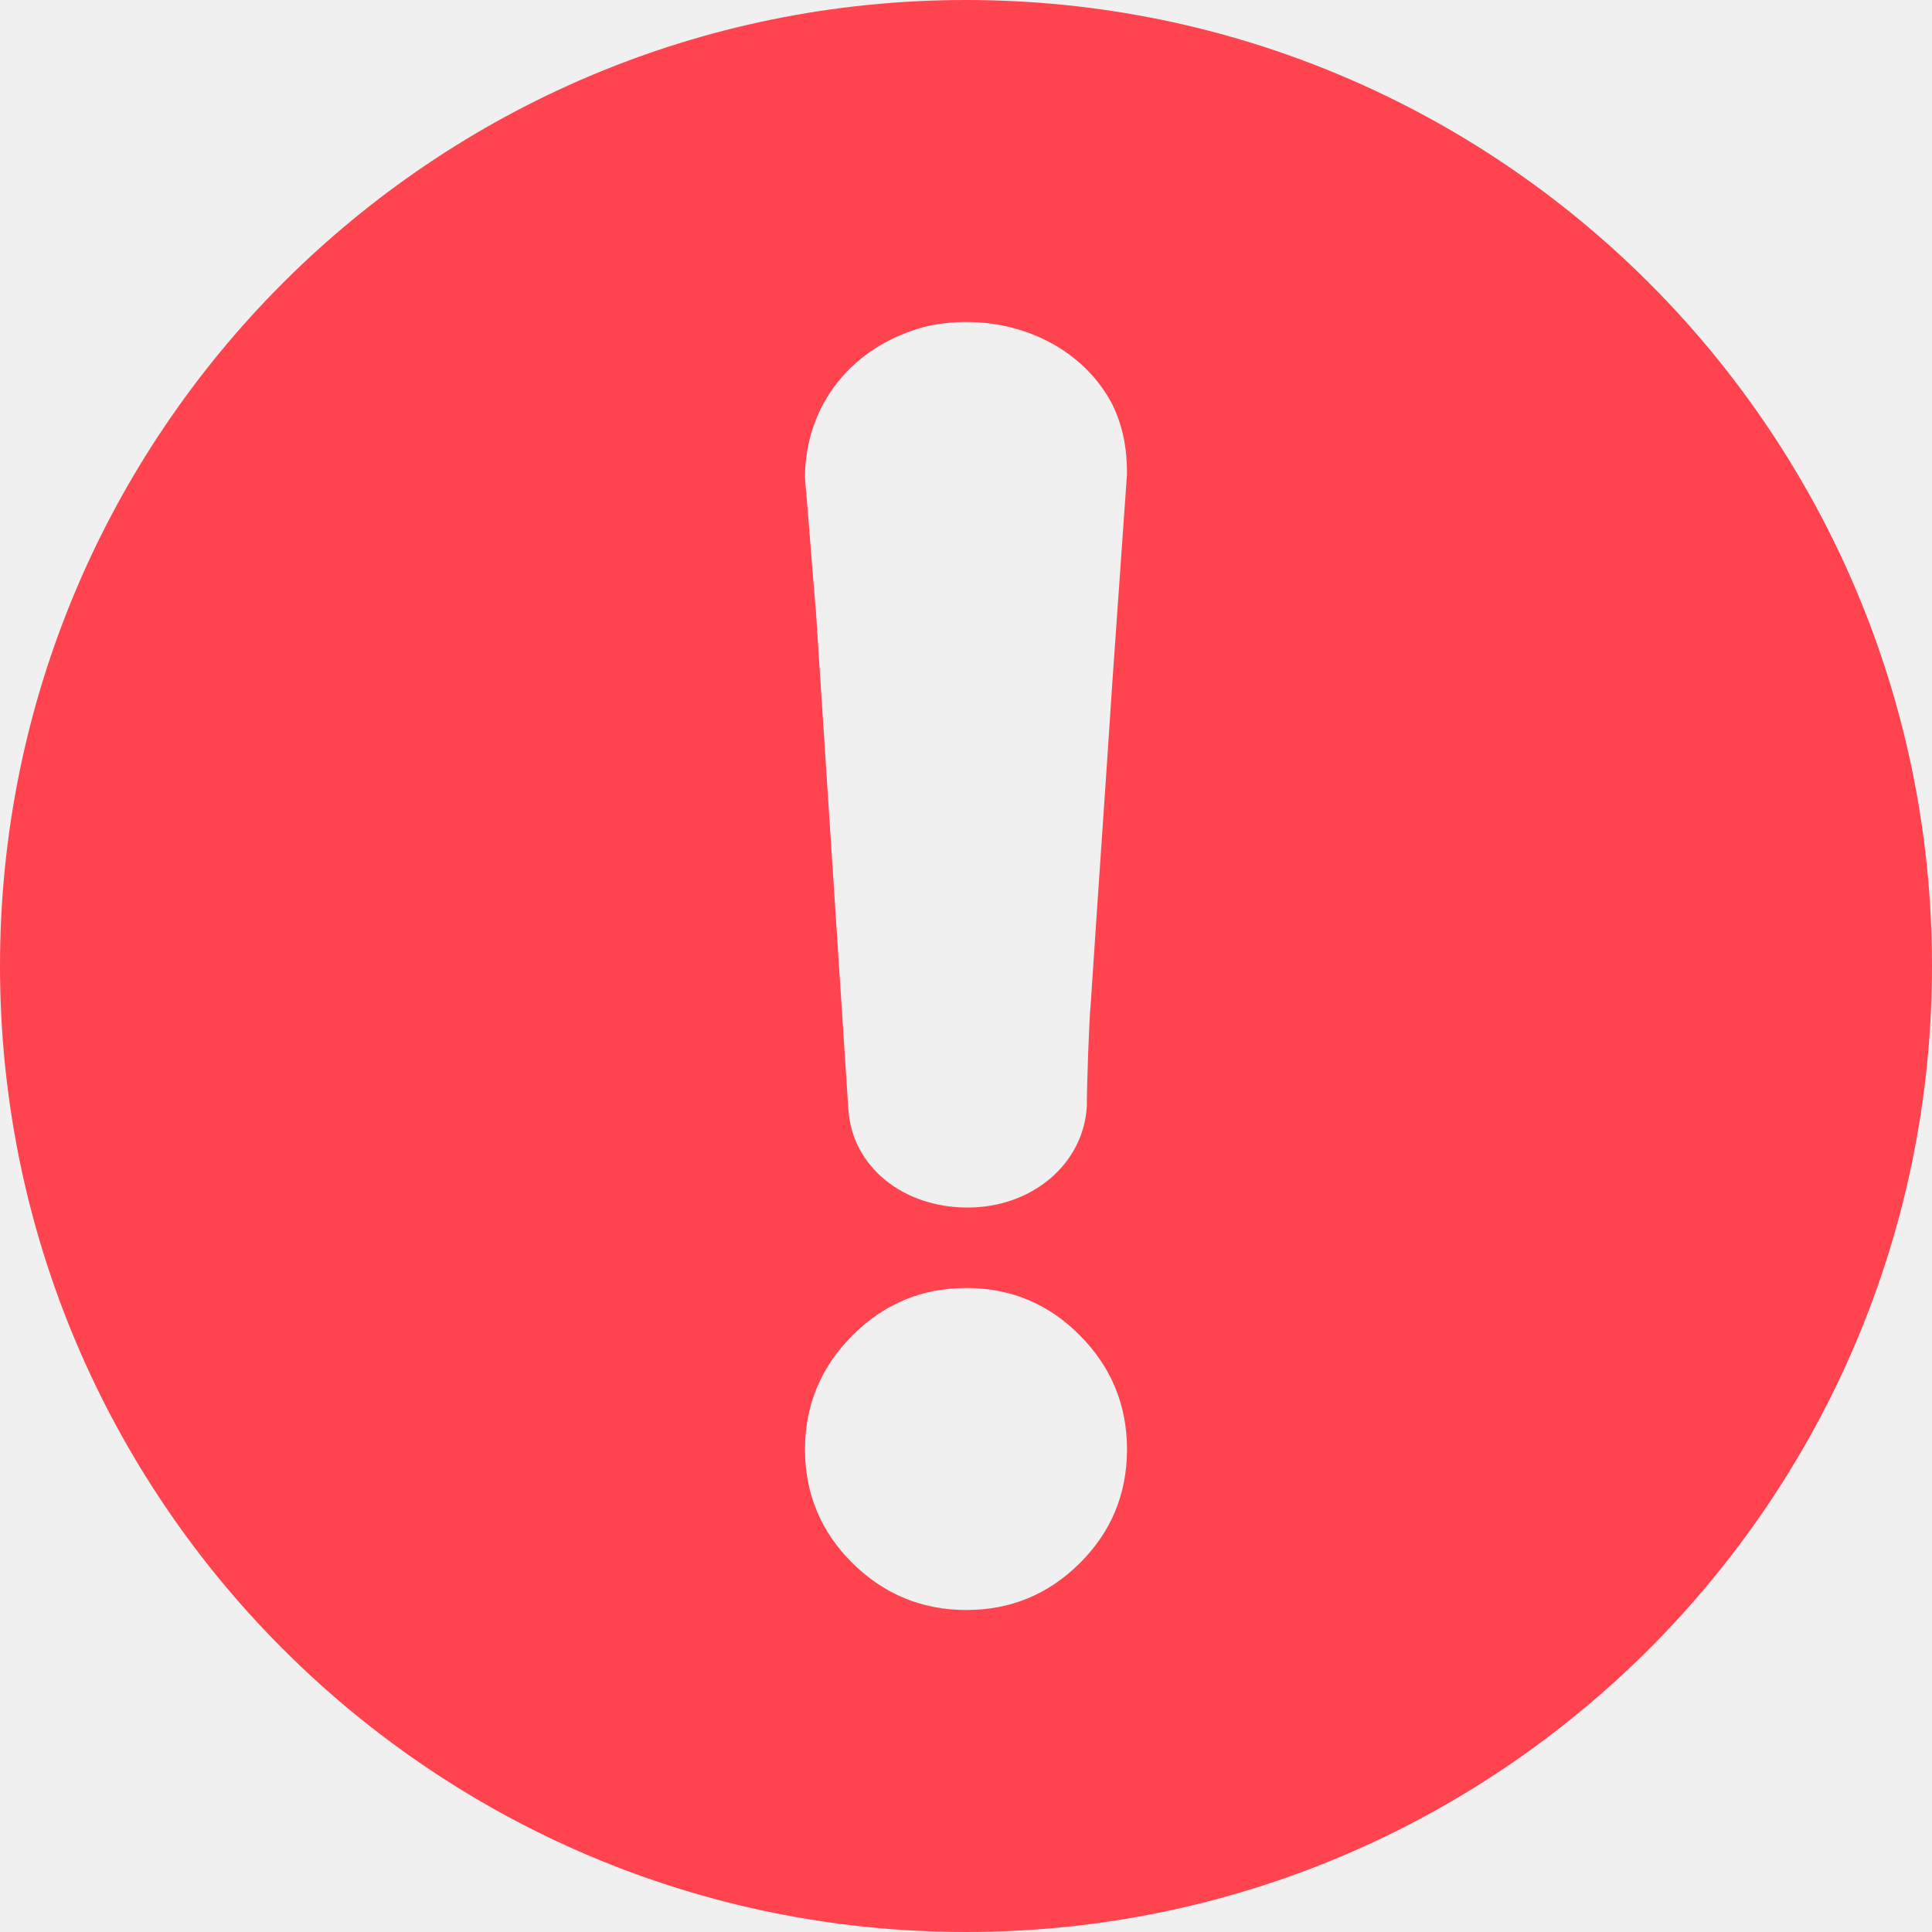
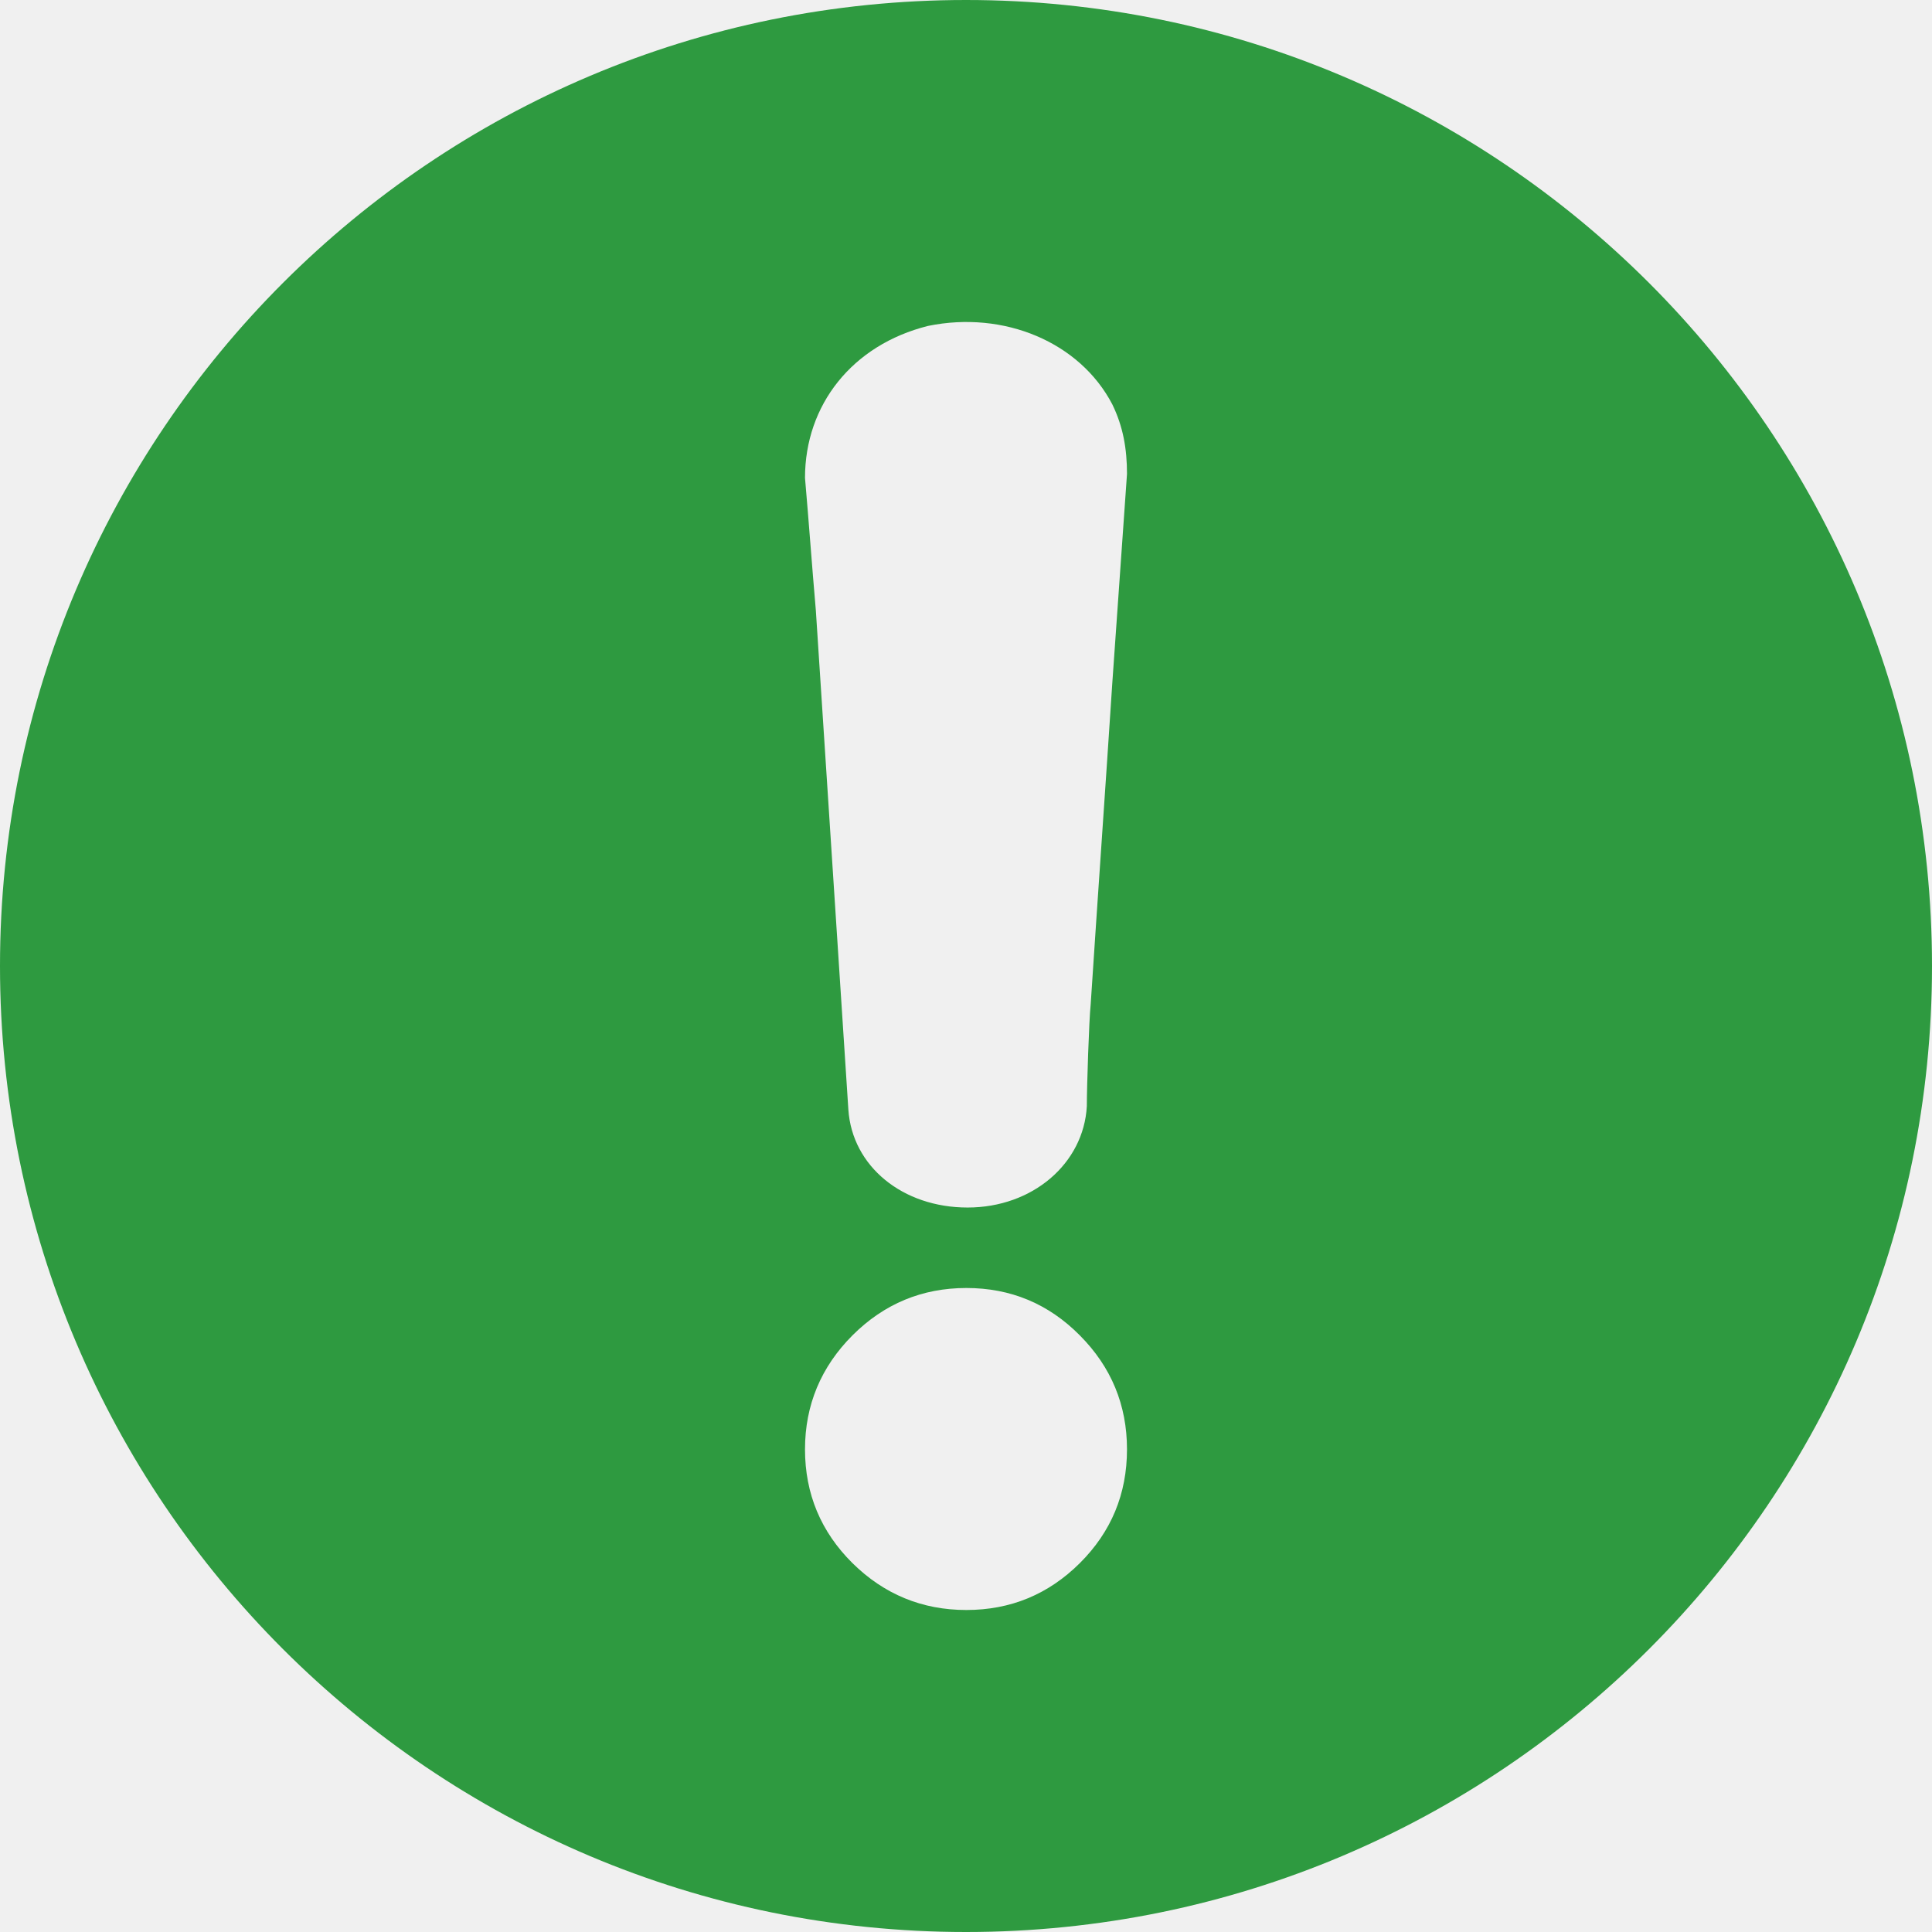
<svg xmlns="http://www.w3.org/2000/svg" width="72" height="72" viewBox="0 0 72 72" fill="none">
  <g clip-path="url(#a)">
-     <path d="M36 0c19.882 0 36 16.118 36 36S55.882 72 36 72 0 55.882 0 36 16.118 0 36 0m.013 48c-1.645 0-3.064.586-4.245 1.766C30.597 50.94 30 52.362 30 54.014c0 1.656.594 3.073 1.768 4.238 1.18 1.165 2.6 1.748 4.245 1.748q2.473 0 4.23-1.748 1.756-1.748 1.757-4.238c0-1.652-.587-3.073-1.758-4.248-1.167-1.18-2.58-1.766-4.229-1.766m-1.427-35.854C31.758 12.852 30 15.092 30 17.81c.143 1.638.261 3.297.404 4.936.404 6.243.808 12.362 1.212 18.605.142 2.115 2.02 3.65 4.443 3.65 2.424 0 4.325-1.639 4.444-3.775 0-.745.083-3.225.142-3.775.262-4.003.547-8.006.808-12.009L42 17.664c0-.934-.143-1.764-.547-2.593-1.211-2.323-4.04-3.505-6.867-2.925" fill="#FF444F" />
+     <path d="M36 0c19.882 0 36 16.118 36 36S55.882 72 36 72 0 55.882 0 36 16.118 0 36 0m.013 48c-1.645 0-3.064.586-4.245 1.766C30.597 50.94 30 52.362 30 54.014c0 1.656.594 3.073 1.768 4.238 1.18 1.165 2.6 1.748 4.245 1.748q2.473 0 4.23-1.748 1.756-1.748 1.757-4.238c0-1.652-.587-3.073-1.758-4.248-1.167-1.18-2.58-1.766-4.229-1.766m-1.427-35.854C31.758 12.852 30 15.092 30 17.81c.143 1.638.261 3.297.404 4.936.404 6.243.808 12.362 1.212 18.605.142 2.115 2.02 3.65 4.443 3.65 2.424 0 4.325-1.639 4.444-3.775 0-.745.083-3.225.142-3.775.262-4.003.547-8.006.808-12.009L42 17.664c0-.934-.143-1.764-.547-2.593-1.211-2.323-4.04-3.505-6.867-2.925" fill="#2e9a40" />
  </g>
  <defs>
    <clipPath id="a">
      <path fill="#fff" d="M0 0h72v72H0z" />
    </clipPath>
  </defs>
</svg>
